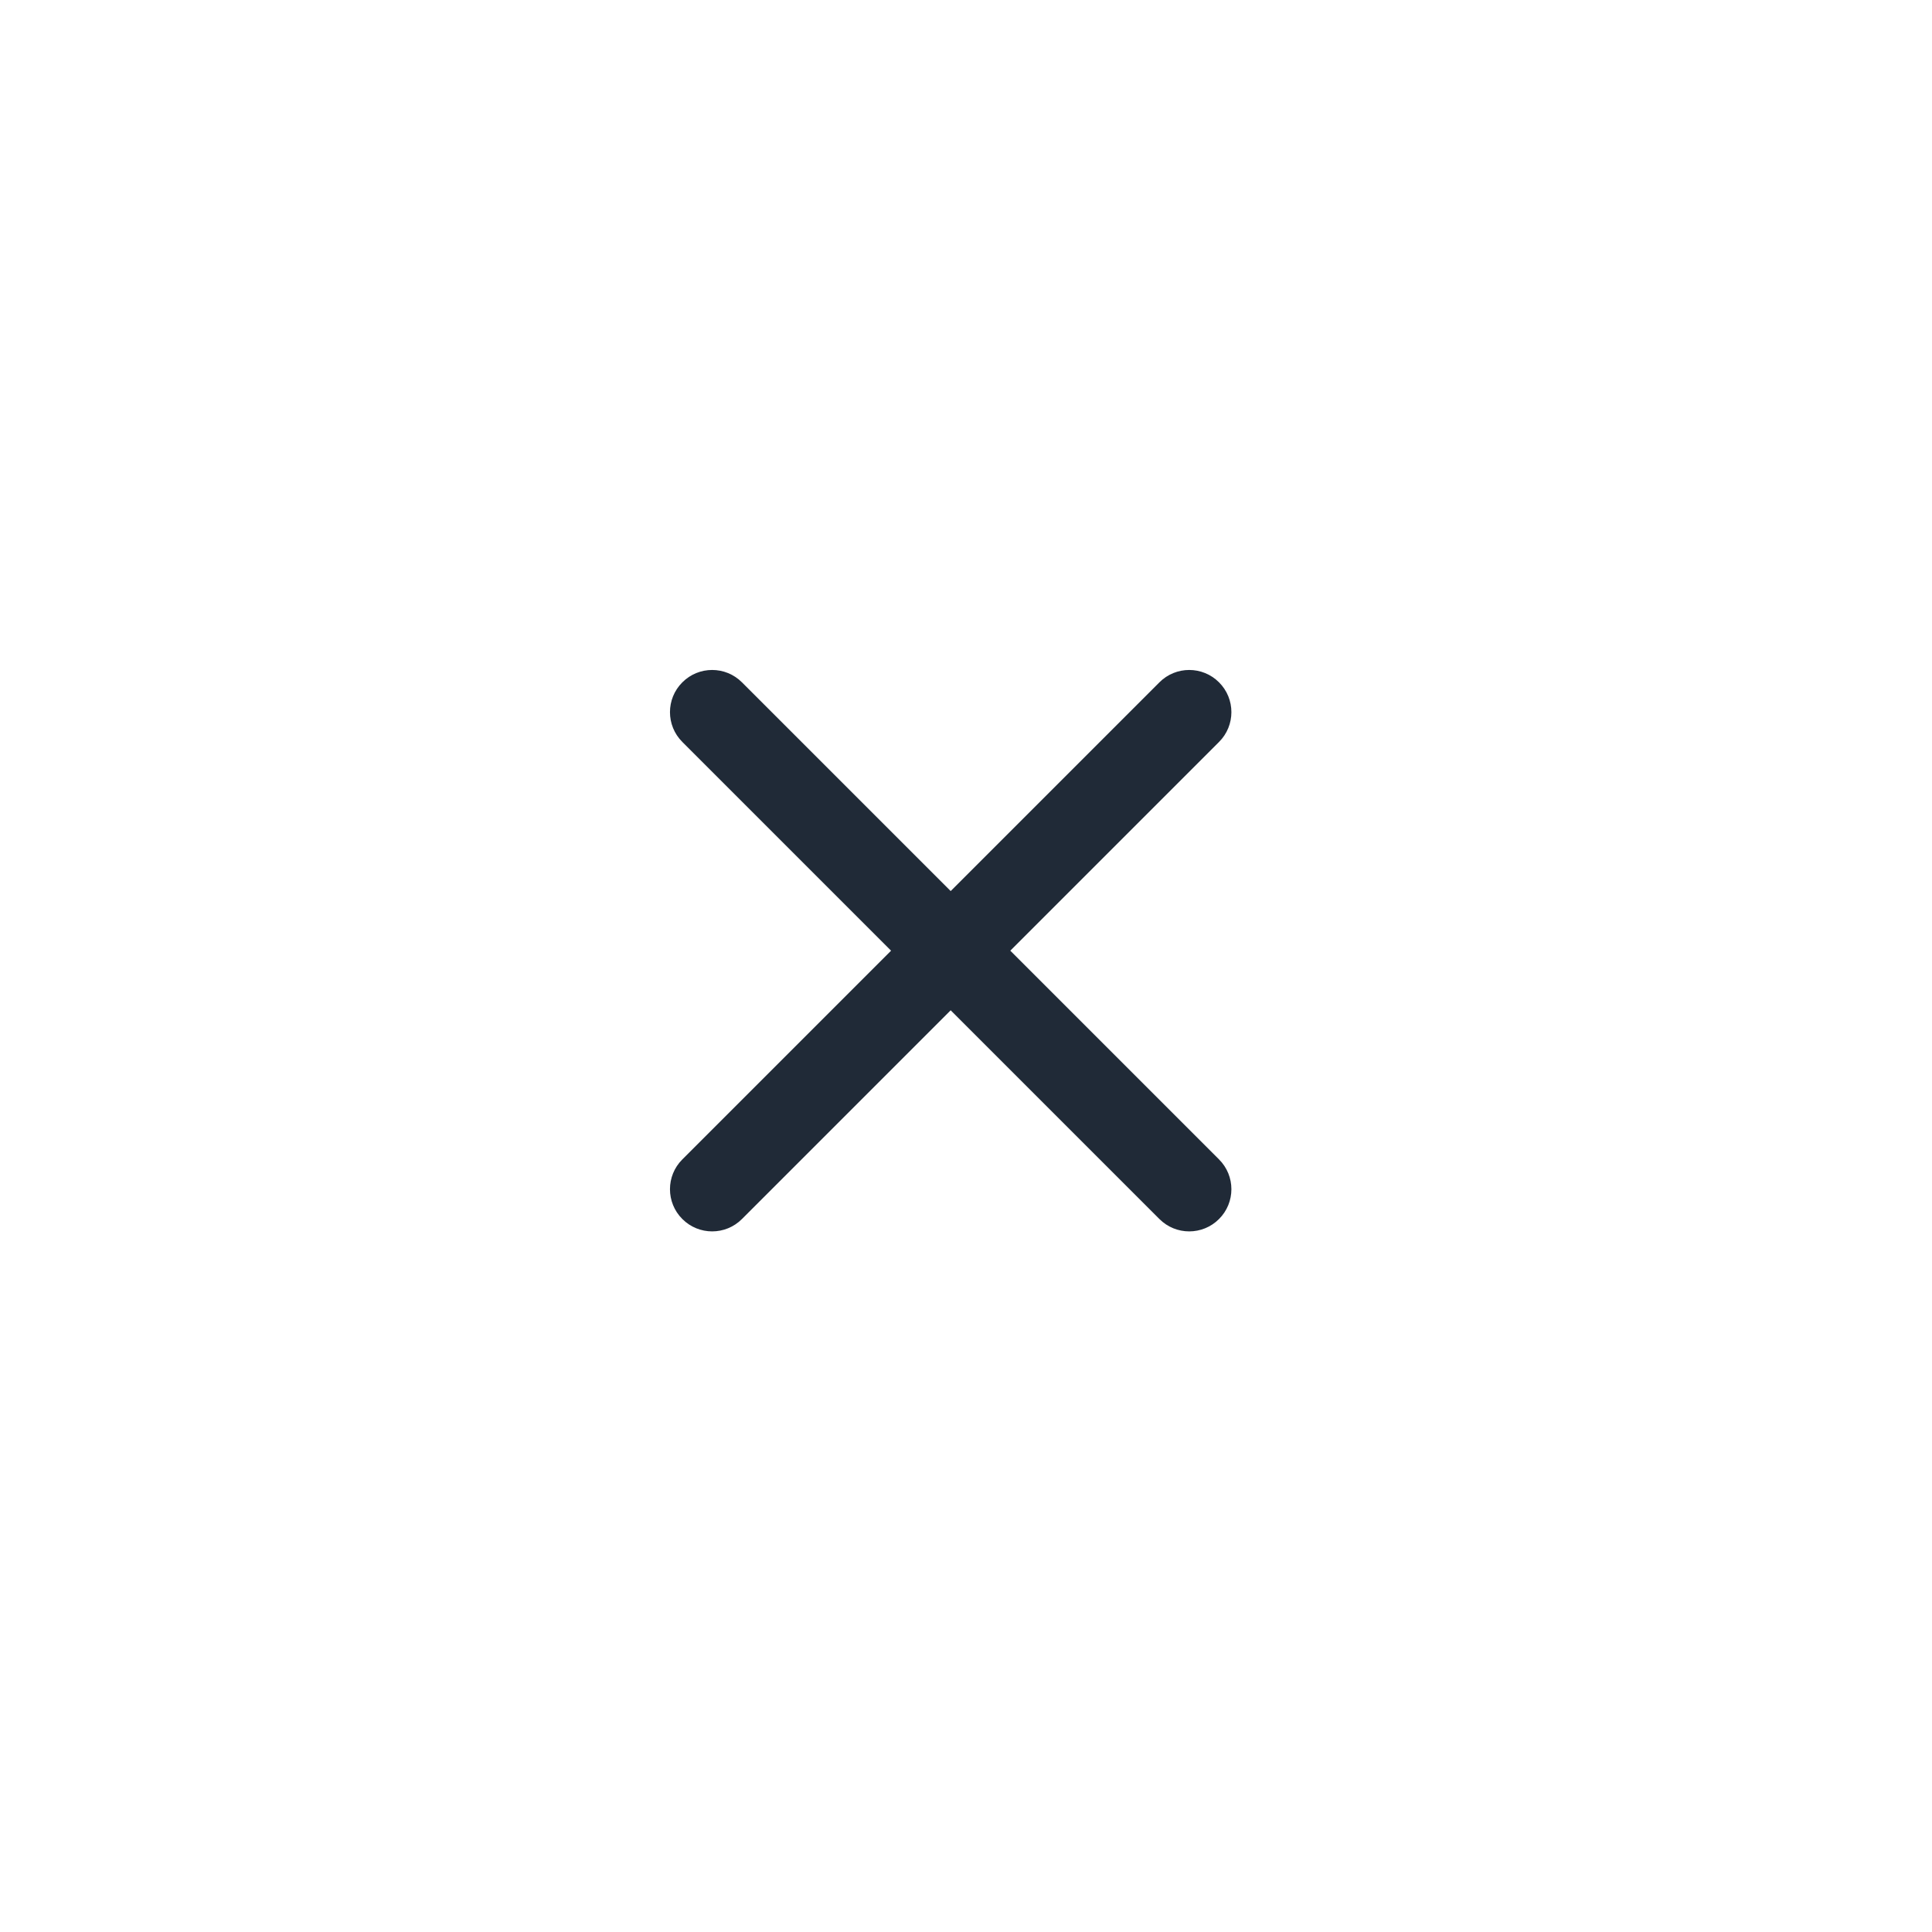
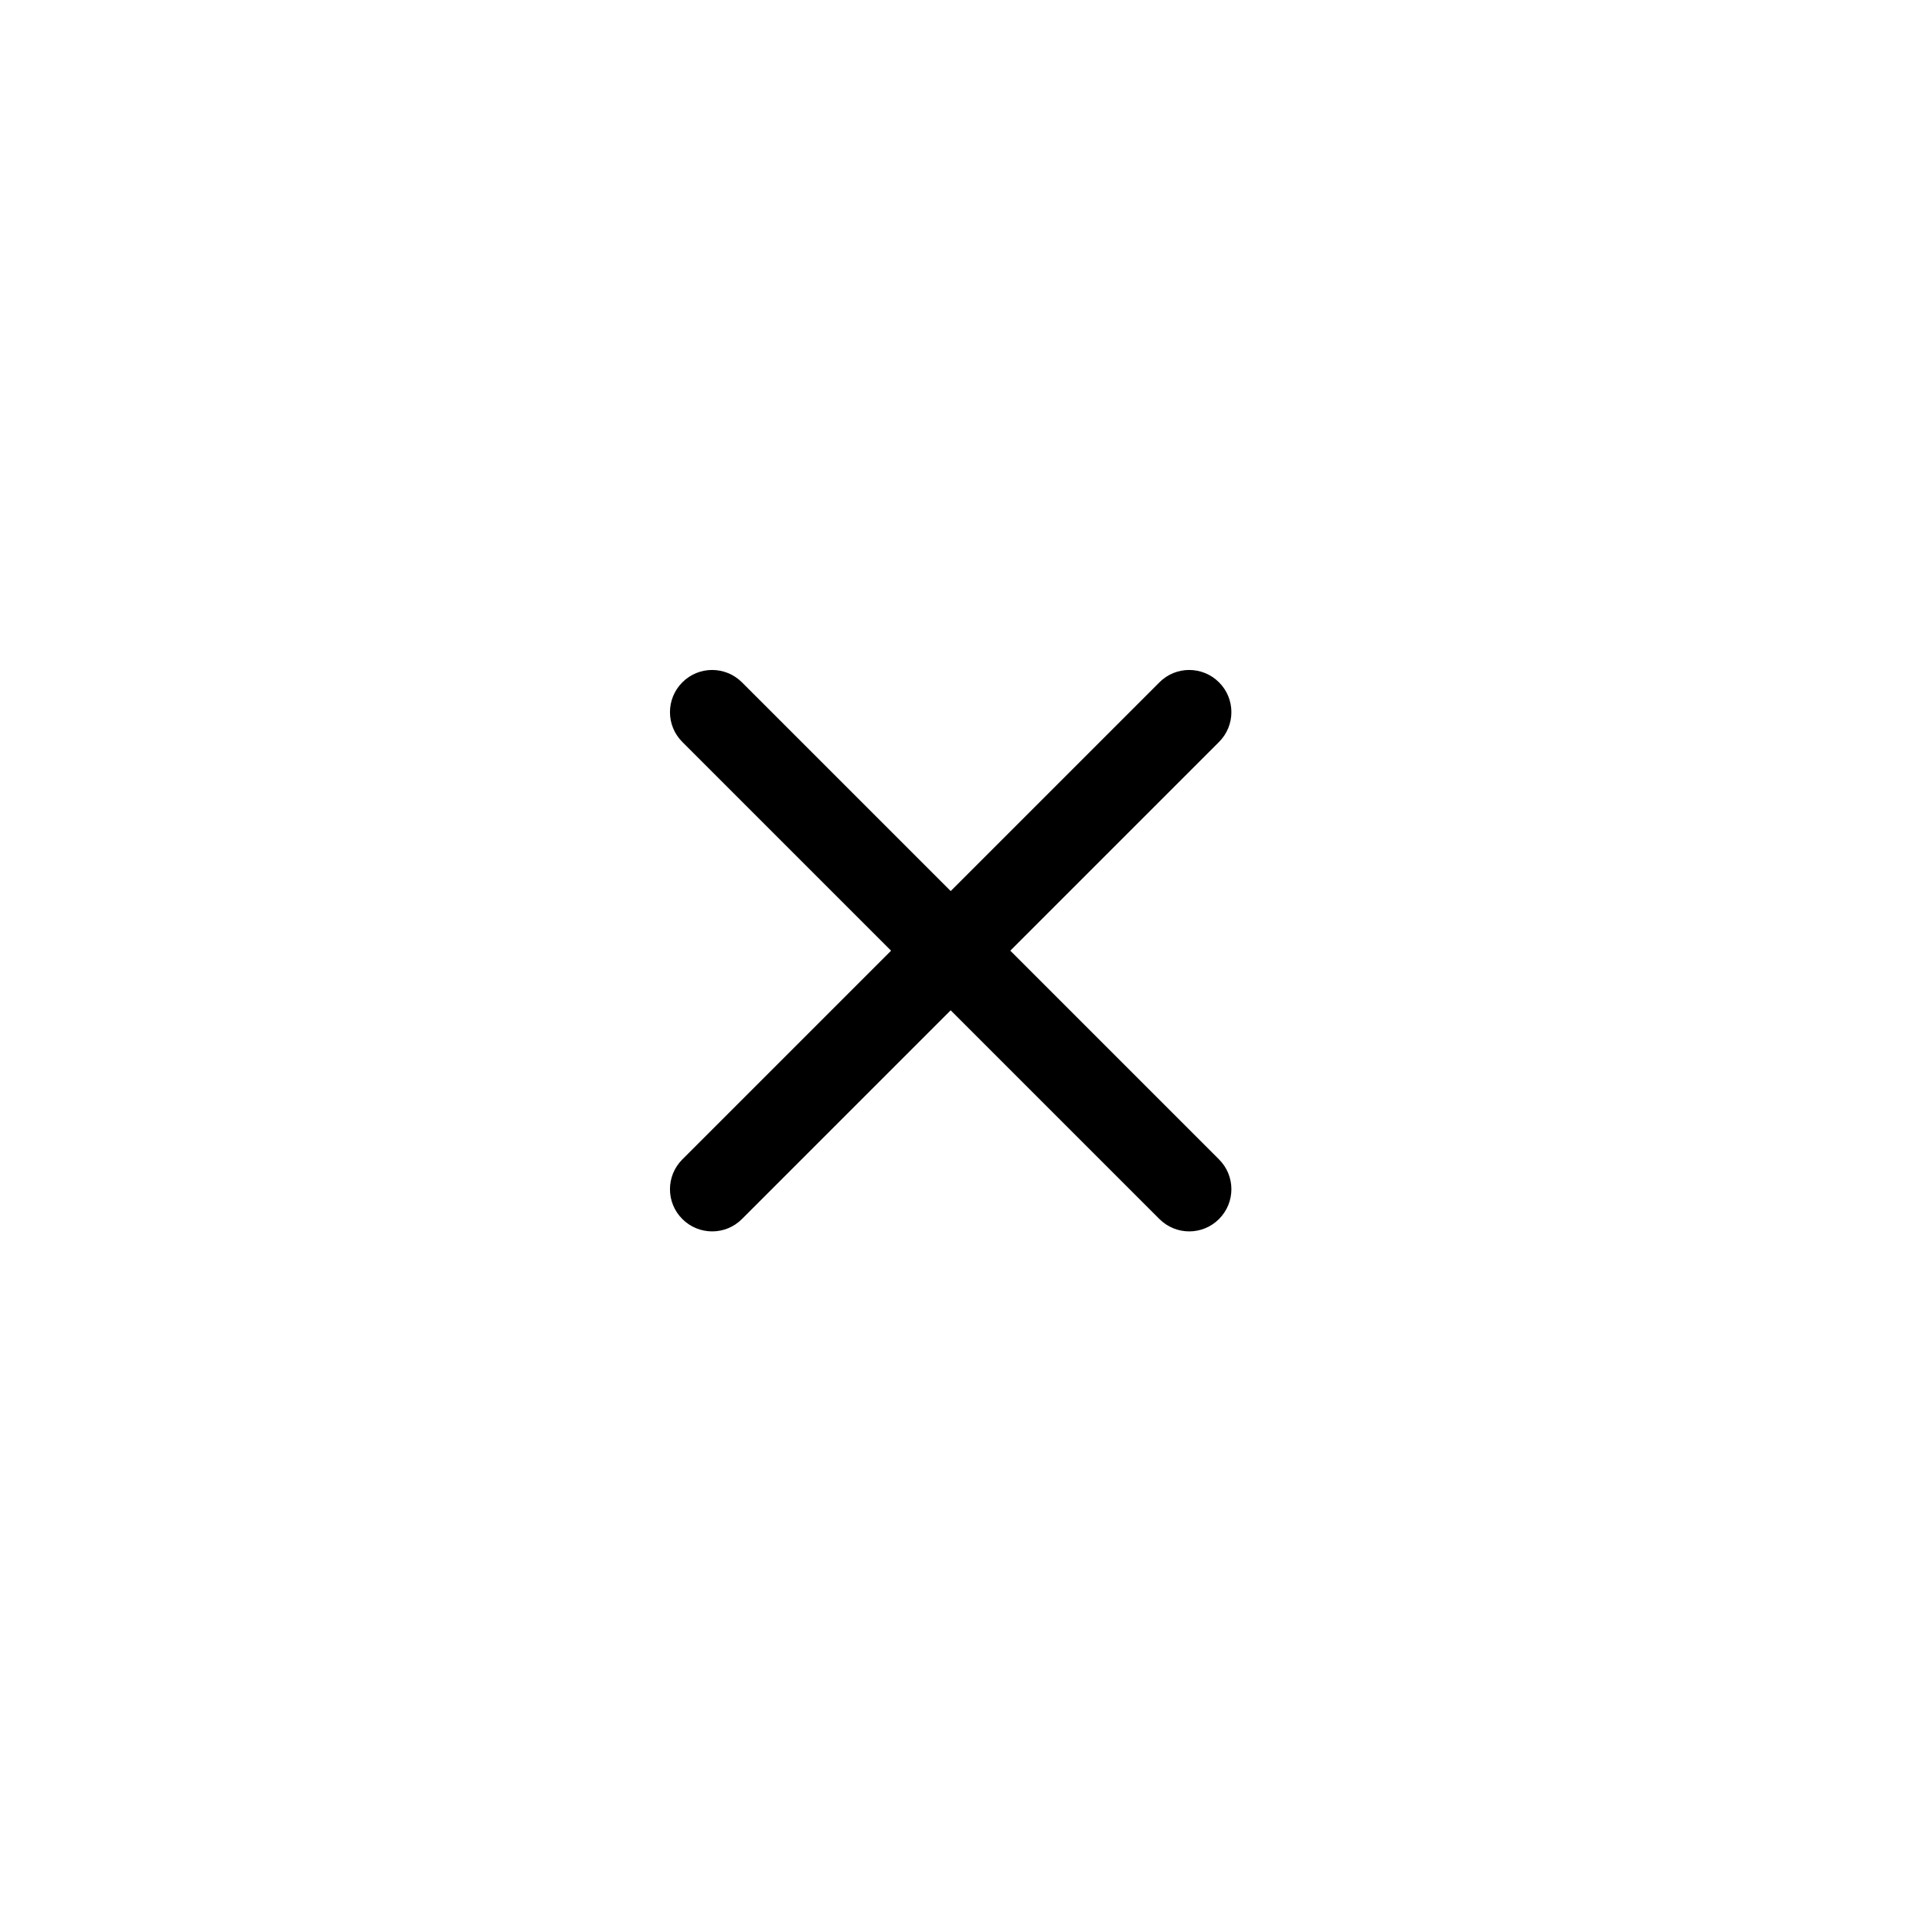
- <svg xmlns="http://www.w3.org/2000/svg" xmlns:xlink="http://www.w3.org/1999/xlink" width="28" height="28" viewBox="0 0 28 28" version="1.1">
-   <g id="Canvas" transform="translate(-516 -1774)">
-     <g id="Icon/Presta/White/Plus">
-       <g id="Icon/Presta/White/Close">
-         <g id="Shape">
-           <use xlink:href="#path0_fill" transform="translate(525.71 1783.71)" fill="#202A37" />
-         </g>
-       </g>
-     </g>
-   </g>
+ <svg xmlns="http://www.w3.org/2000/svg" xmlns:xlink="http://www.w3.org/1999/xlink" width="28" height="28" id="set1-close">
+   <use xlink:href="#a5" transform="translate(9.71 9.71)" />
  <defs>
-     <path id="path0_fill" d="M 0.179 1.043L 3.204 4.068L 0.179 7.093C -0.06 7.331 -0.06 7.719 0.179 7.957C 0.417 8.196 0.805 8.196 1.043 7.957L 4.068 4.932L 7.093 7.957C 7.331 8.196 7.719 8.196 7.957 7.957C 8.196 7.719 8.196 7.331 7.957 7.093L 4.932 4.068L 7.957 1.043C 8.196 0.805 8.196 0.417 7.957 0.179C 7.719 -0.06 7.331 -0.06 7.093 0.179L 4.068 3.204L 1.043 0.179C 0.805 -0.06 0.417 -0.06 0.179 0.179C -0.06 0.417 -0.06 0.805 0.179 1.043Z" />
+     <path id="a5" d="M.179 1.043L3.204 4.068.179 7.093c-.239.239-.239.626 0 .864.239.239.626.239.864 0l3.025-3.025 3.025 3.025c.239.239.626.239.864 0 .239-.239.239-.626 0-.864L4.932 4.068l3.025-3.025c.239-.239.239-.626 0-.864-.239-.239-.626-.239-.864 0L4.068 3.204 1.043.179c-.239-.239-.626-.239-.864 0-.239.239-.239.626 0 .864z" />
  </defs>
</svg>
